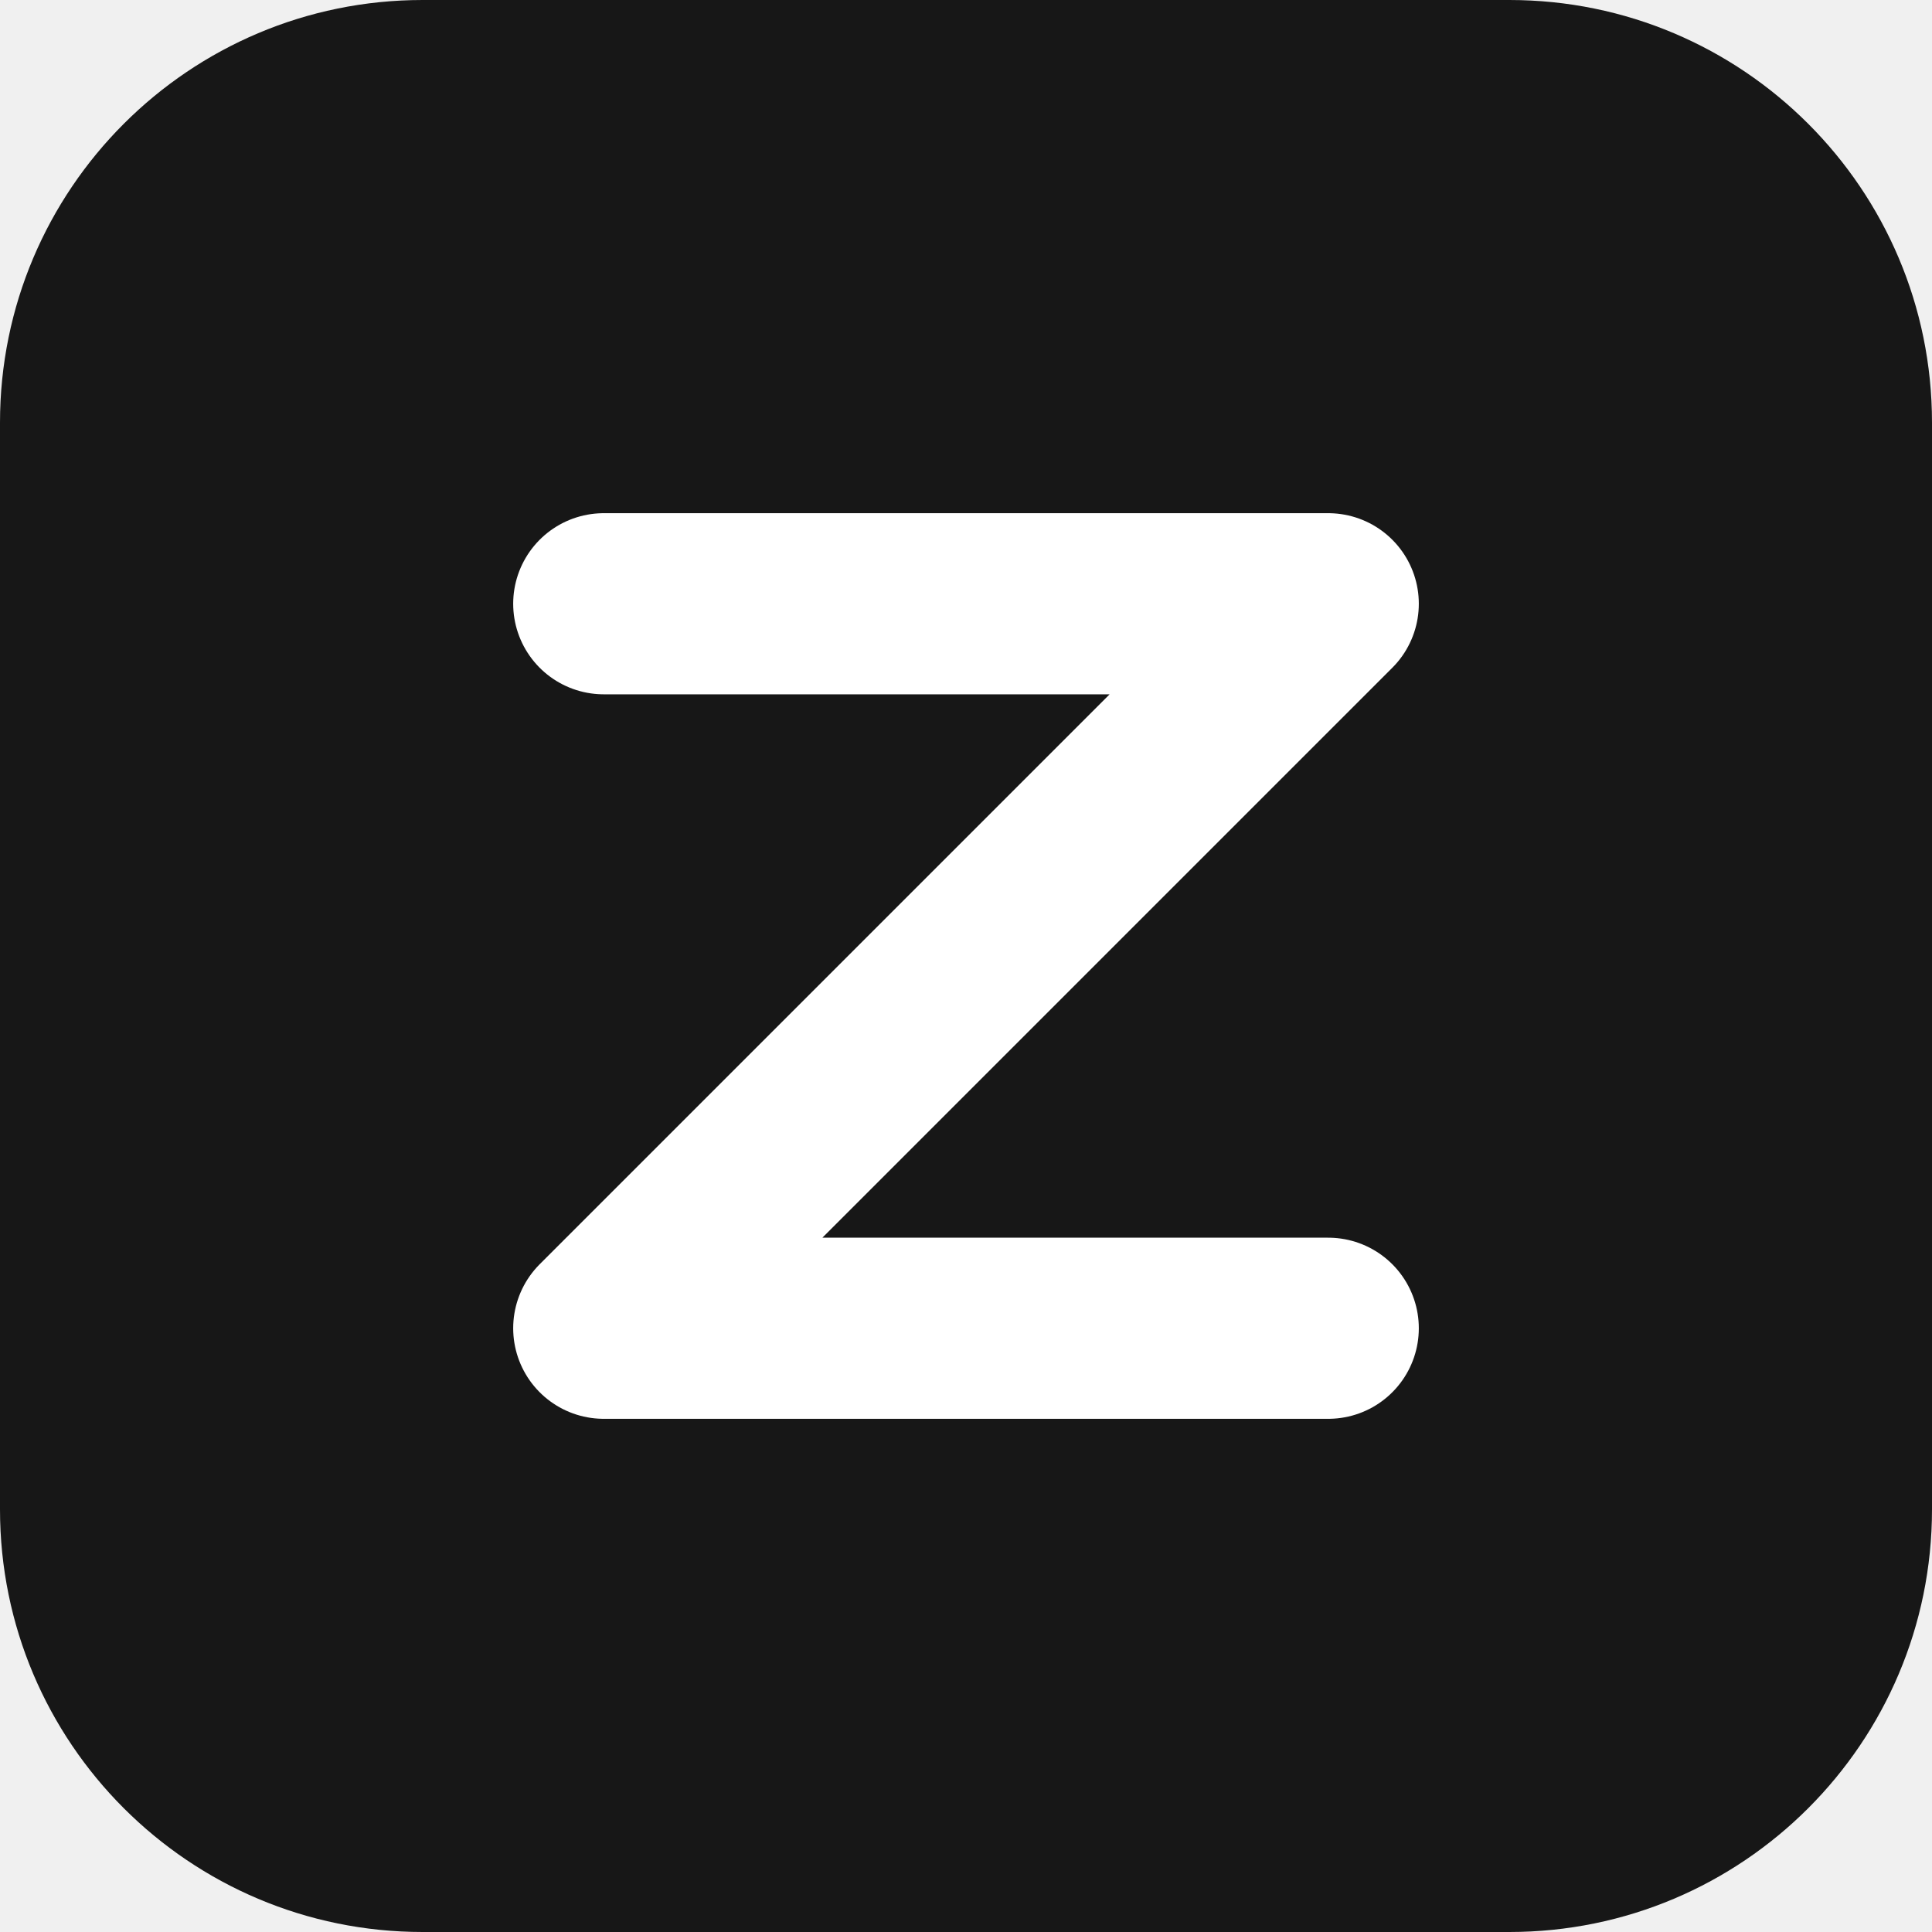
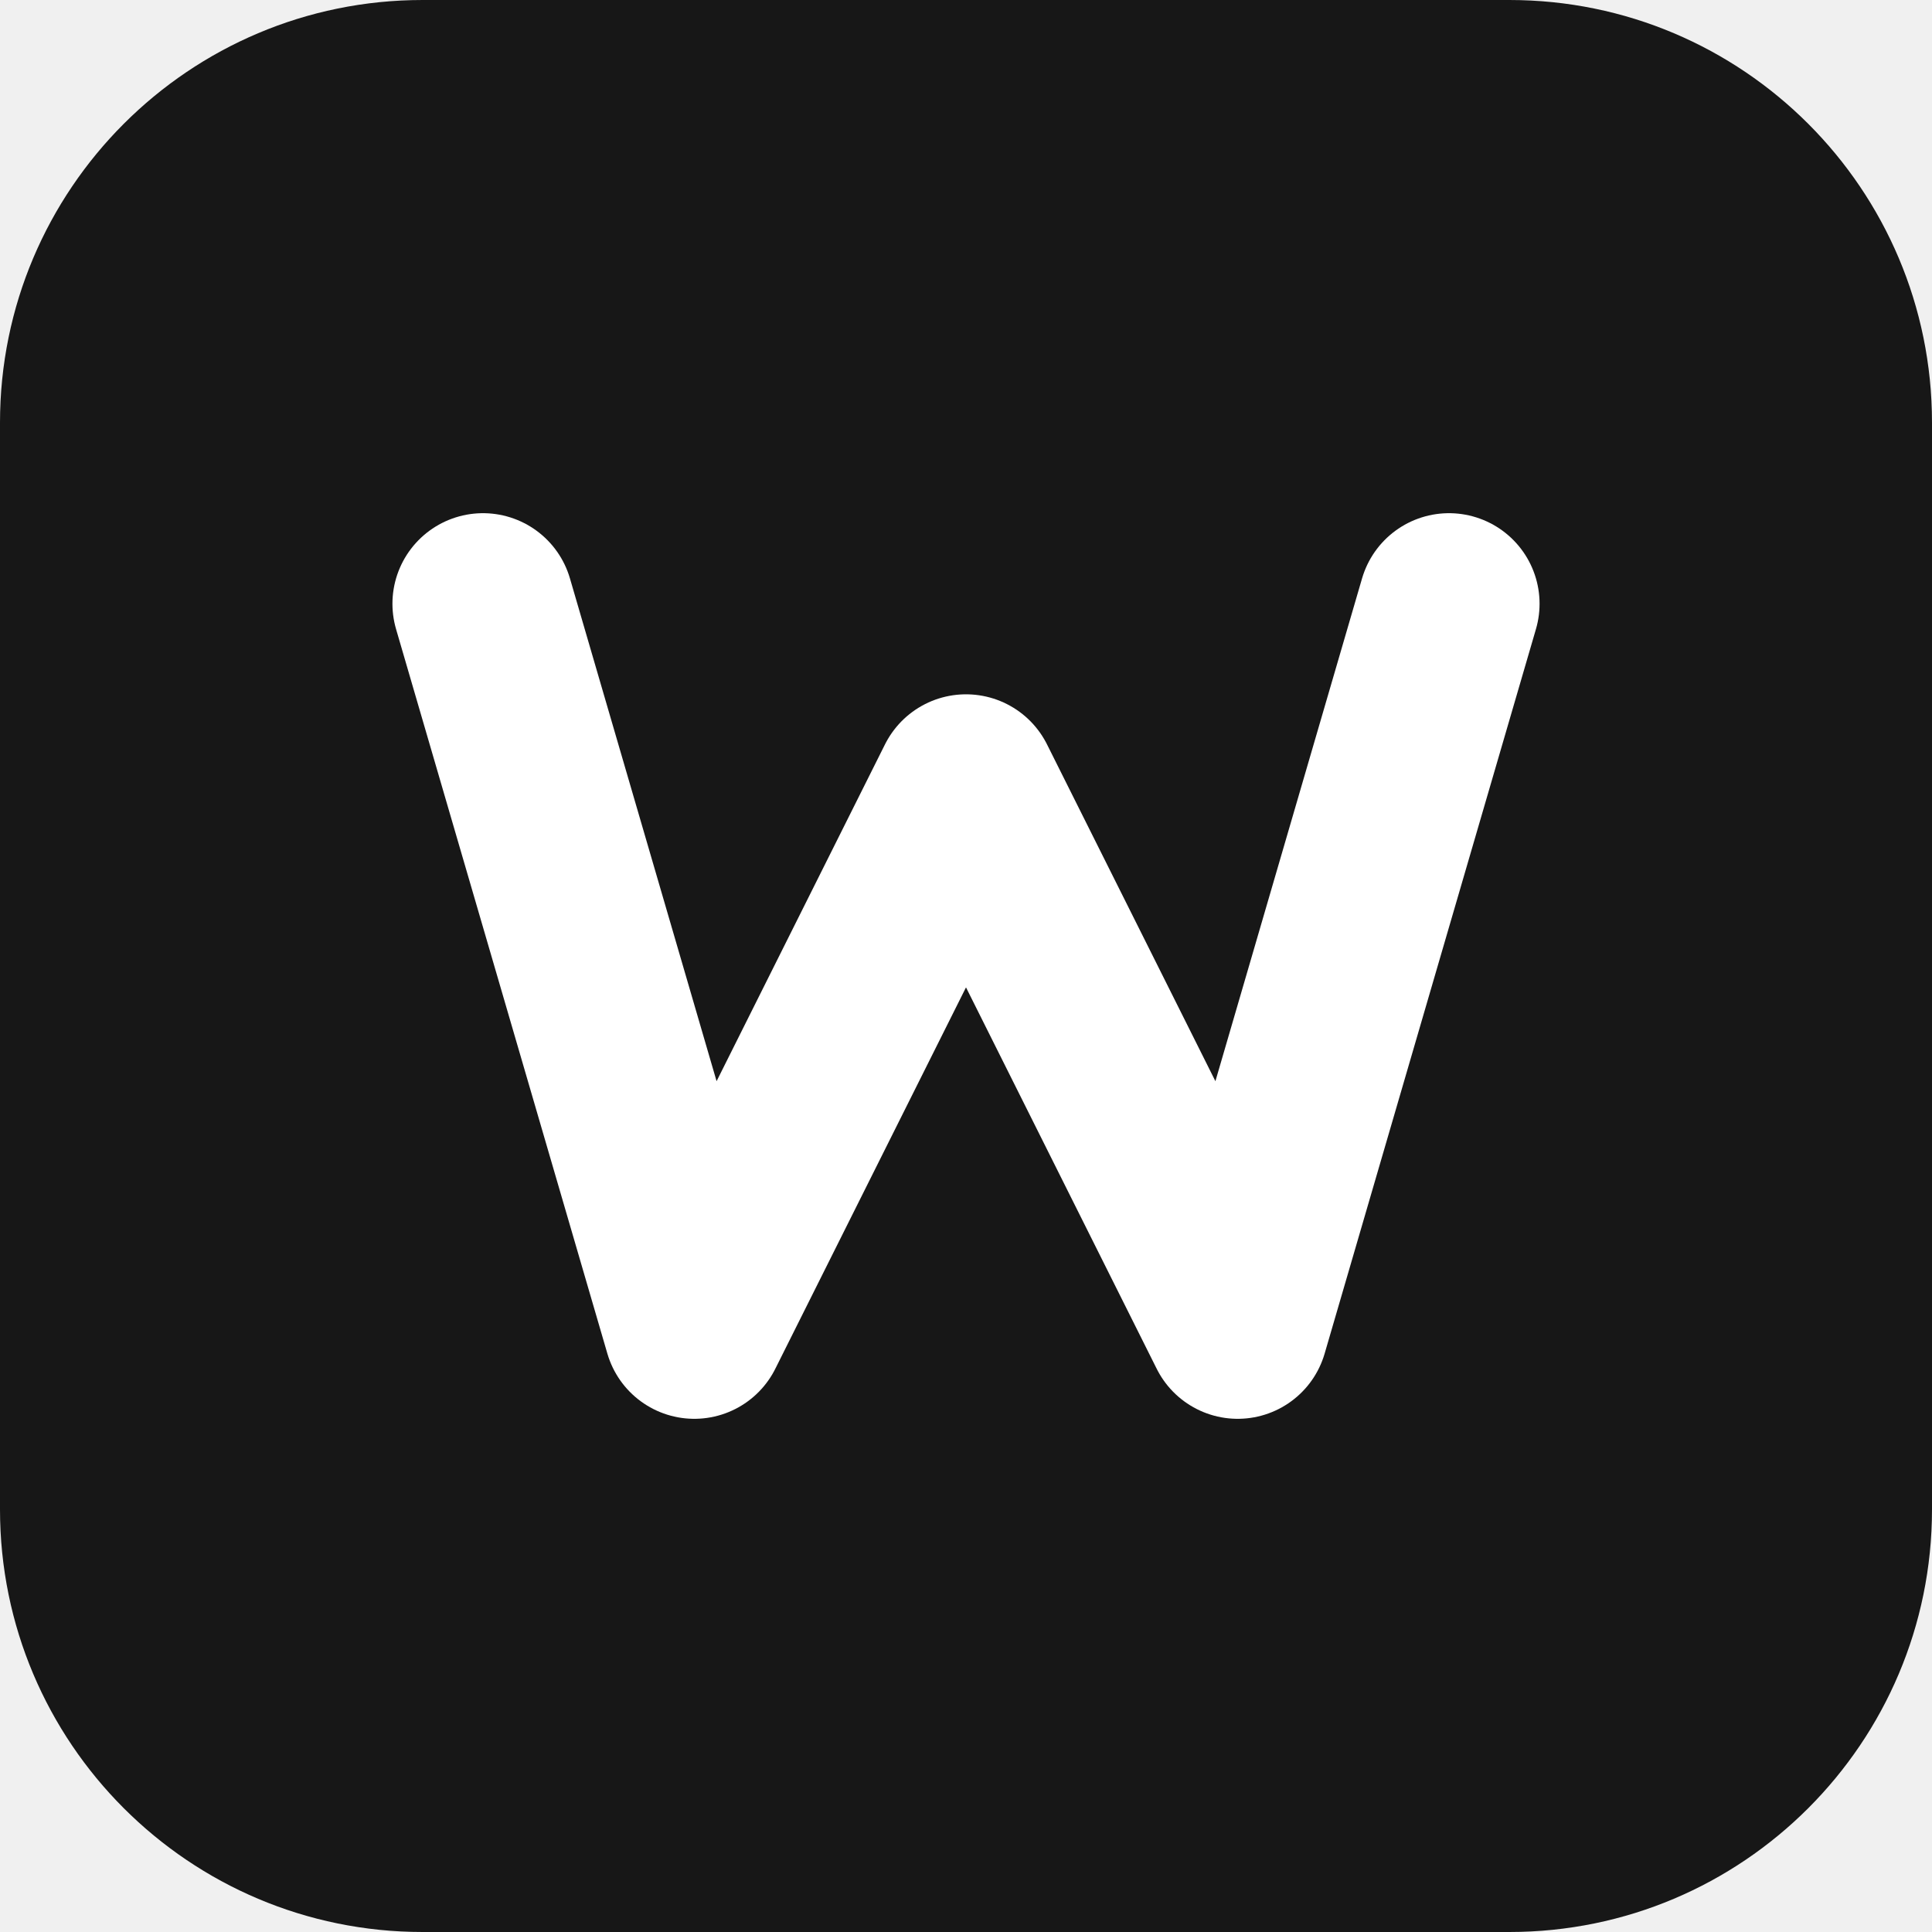
<svg xmlns="http://www.w3.org/2000/svg" viewBox="0 0 32 32">
  <rect width="32" height="32" rx="7" fill="#171717" />
-   <path d="M10 10h12L10 22h12" fill="none" stroke="#fff" stroke-width="3" stroke-linecap="round" stroke-linejoin="round" />
+   <path d="M8 10l3.5 12L16 13l4.5 9L24 10" fill="none" stroke="#fff" stroke-width="3" stroke-linecap="round" stroke-linejoin="round" />
</svg>
